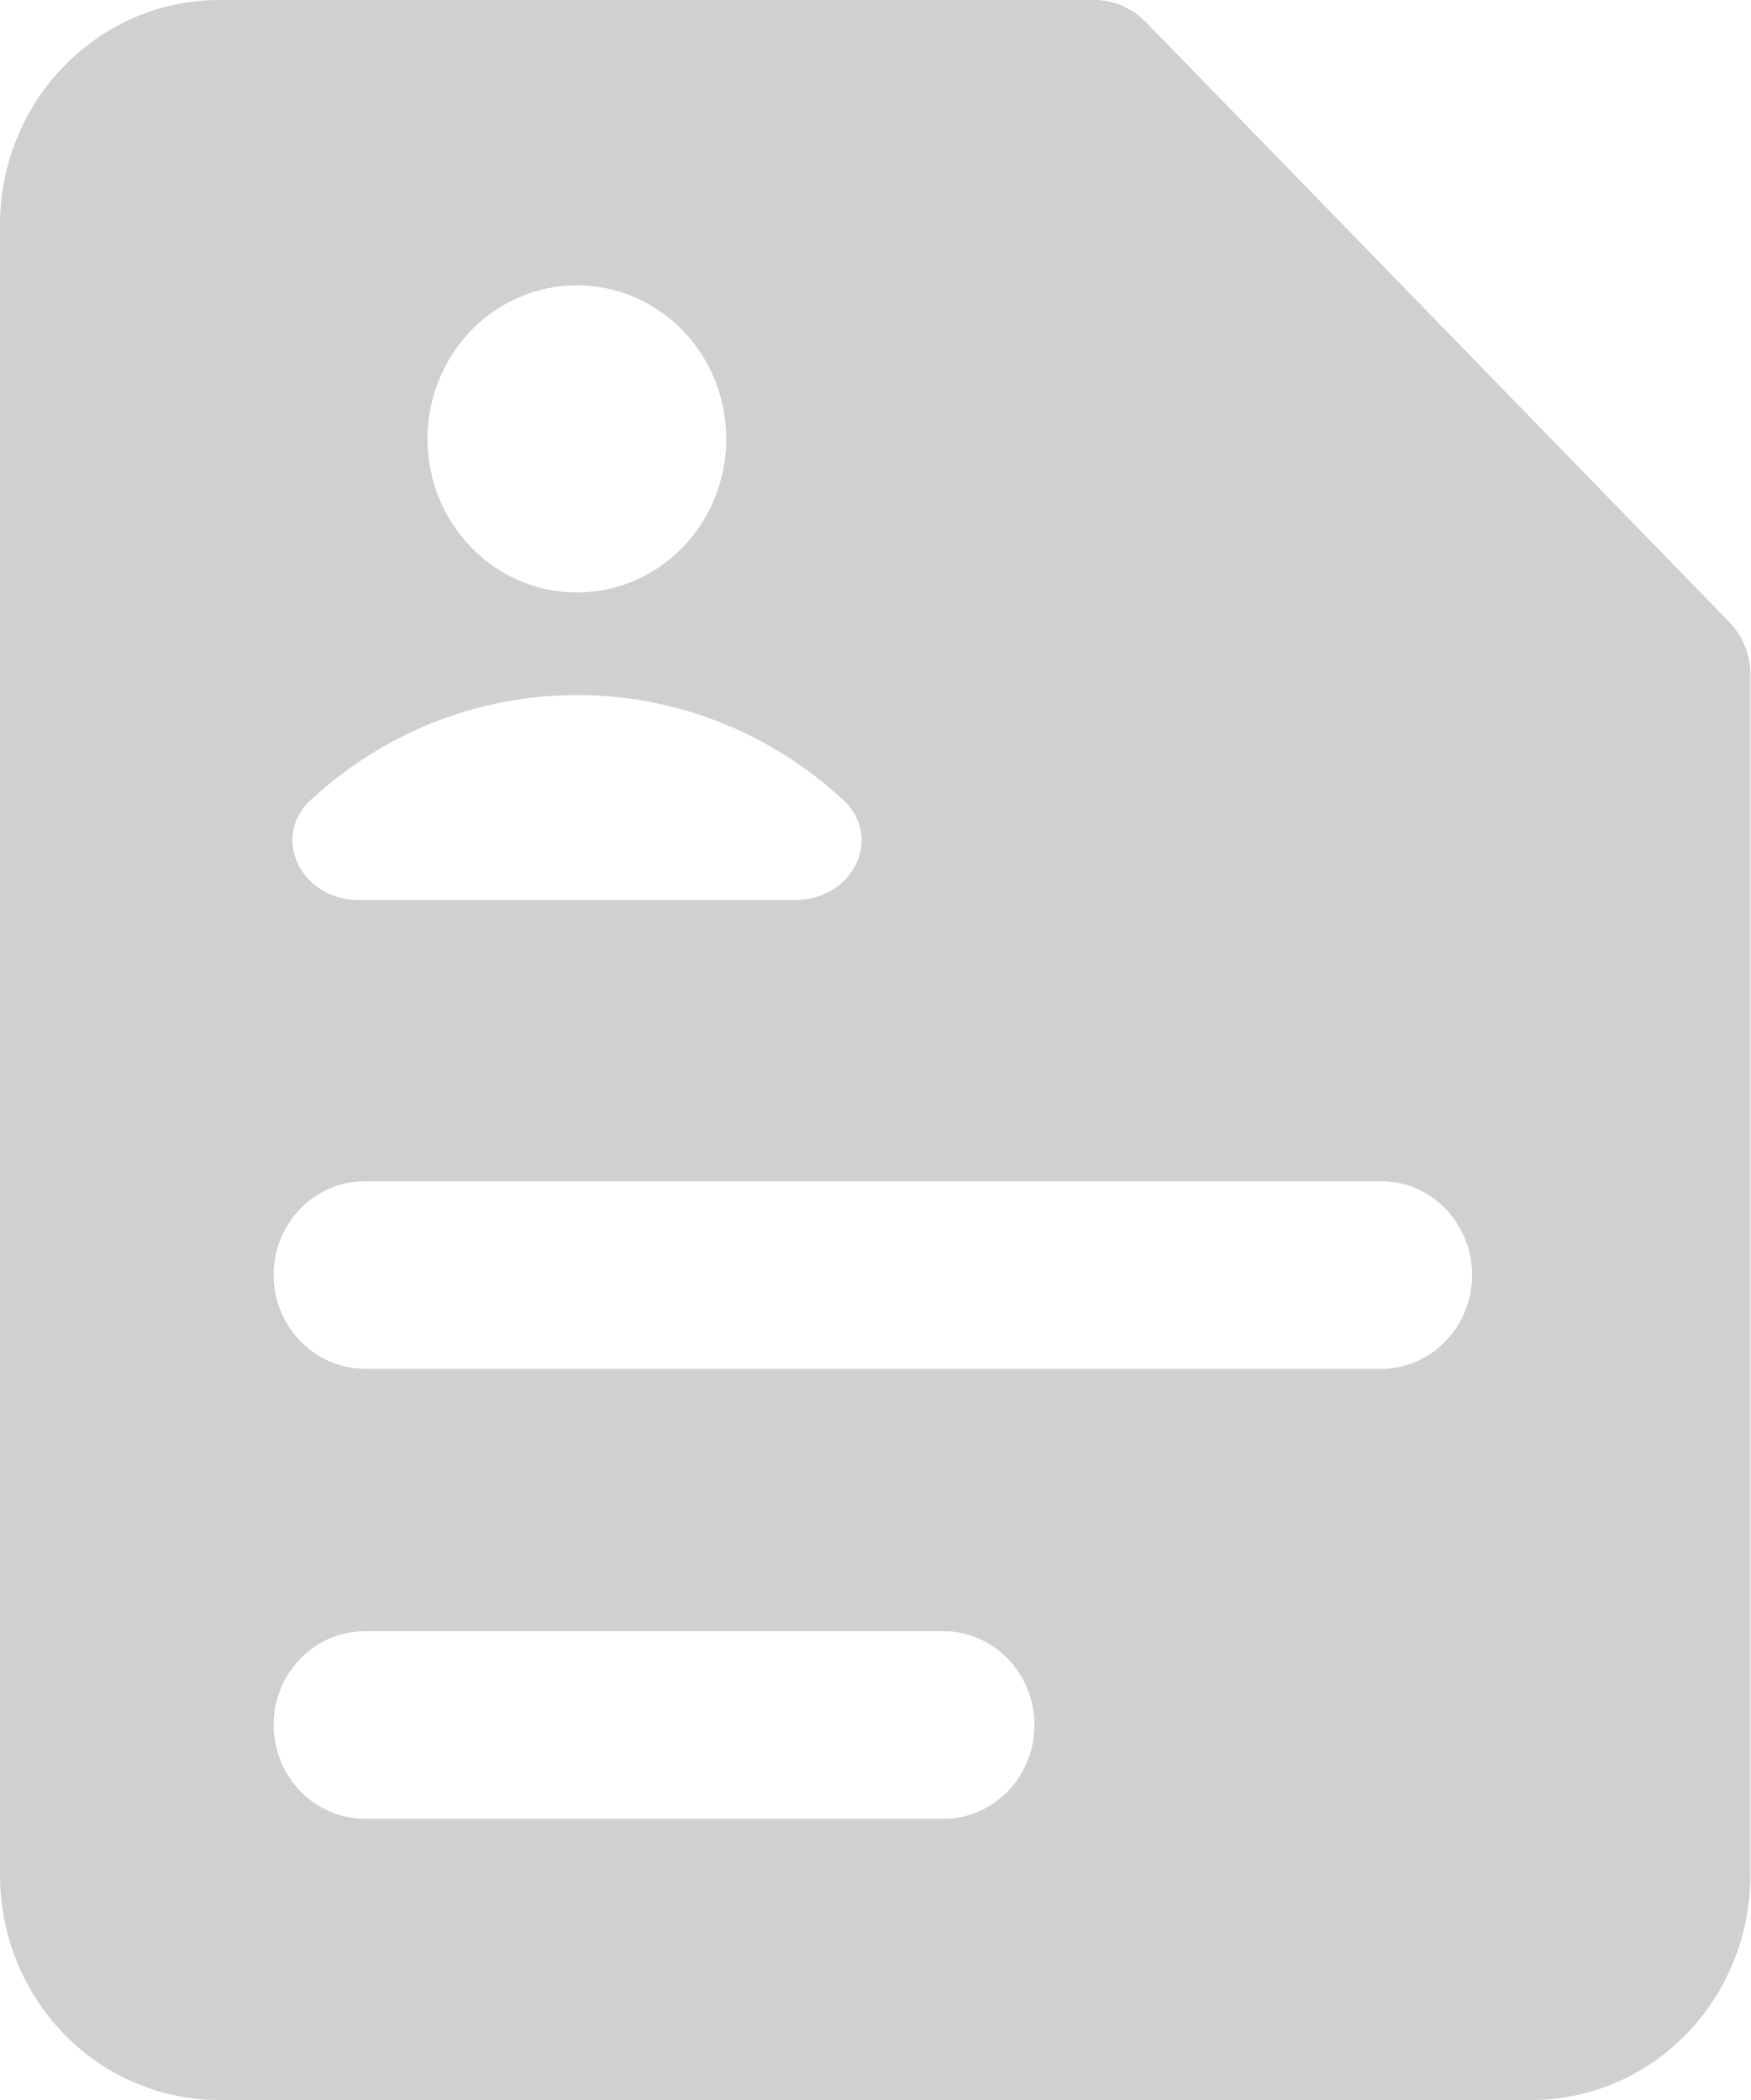
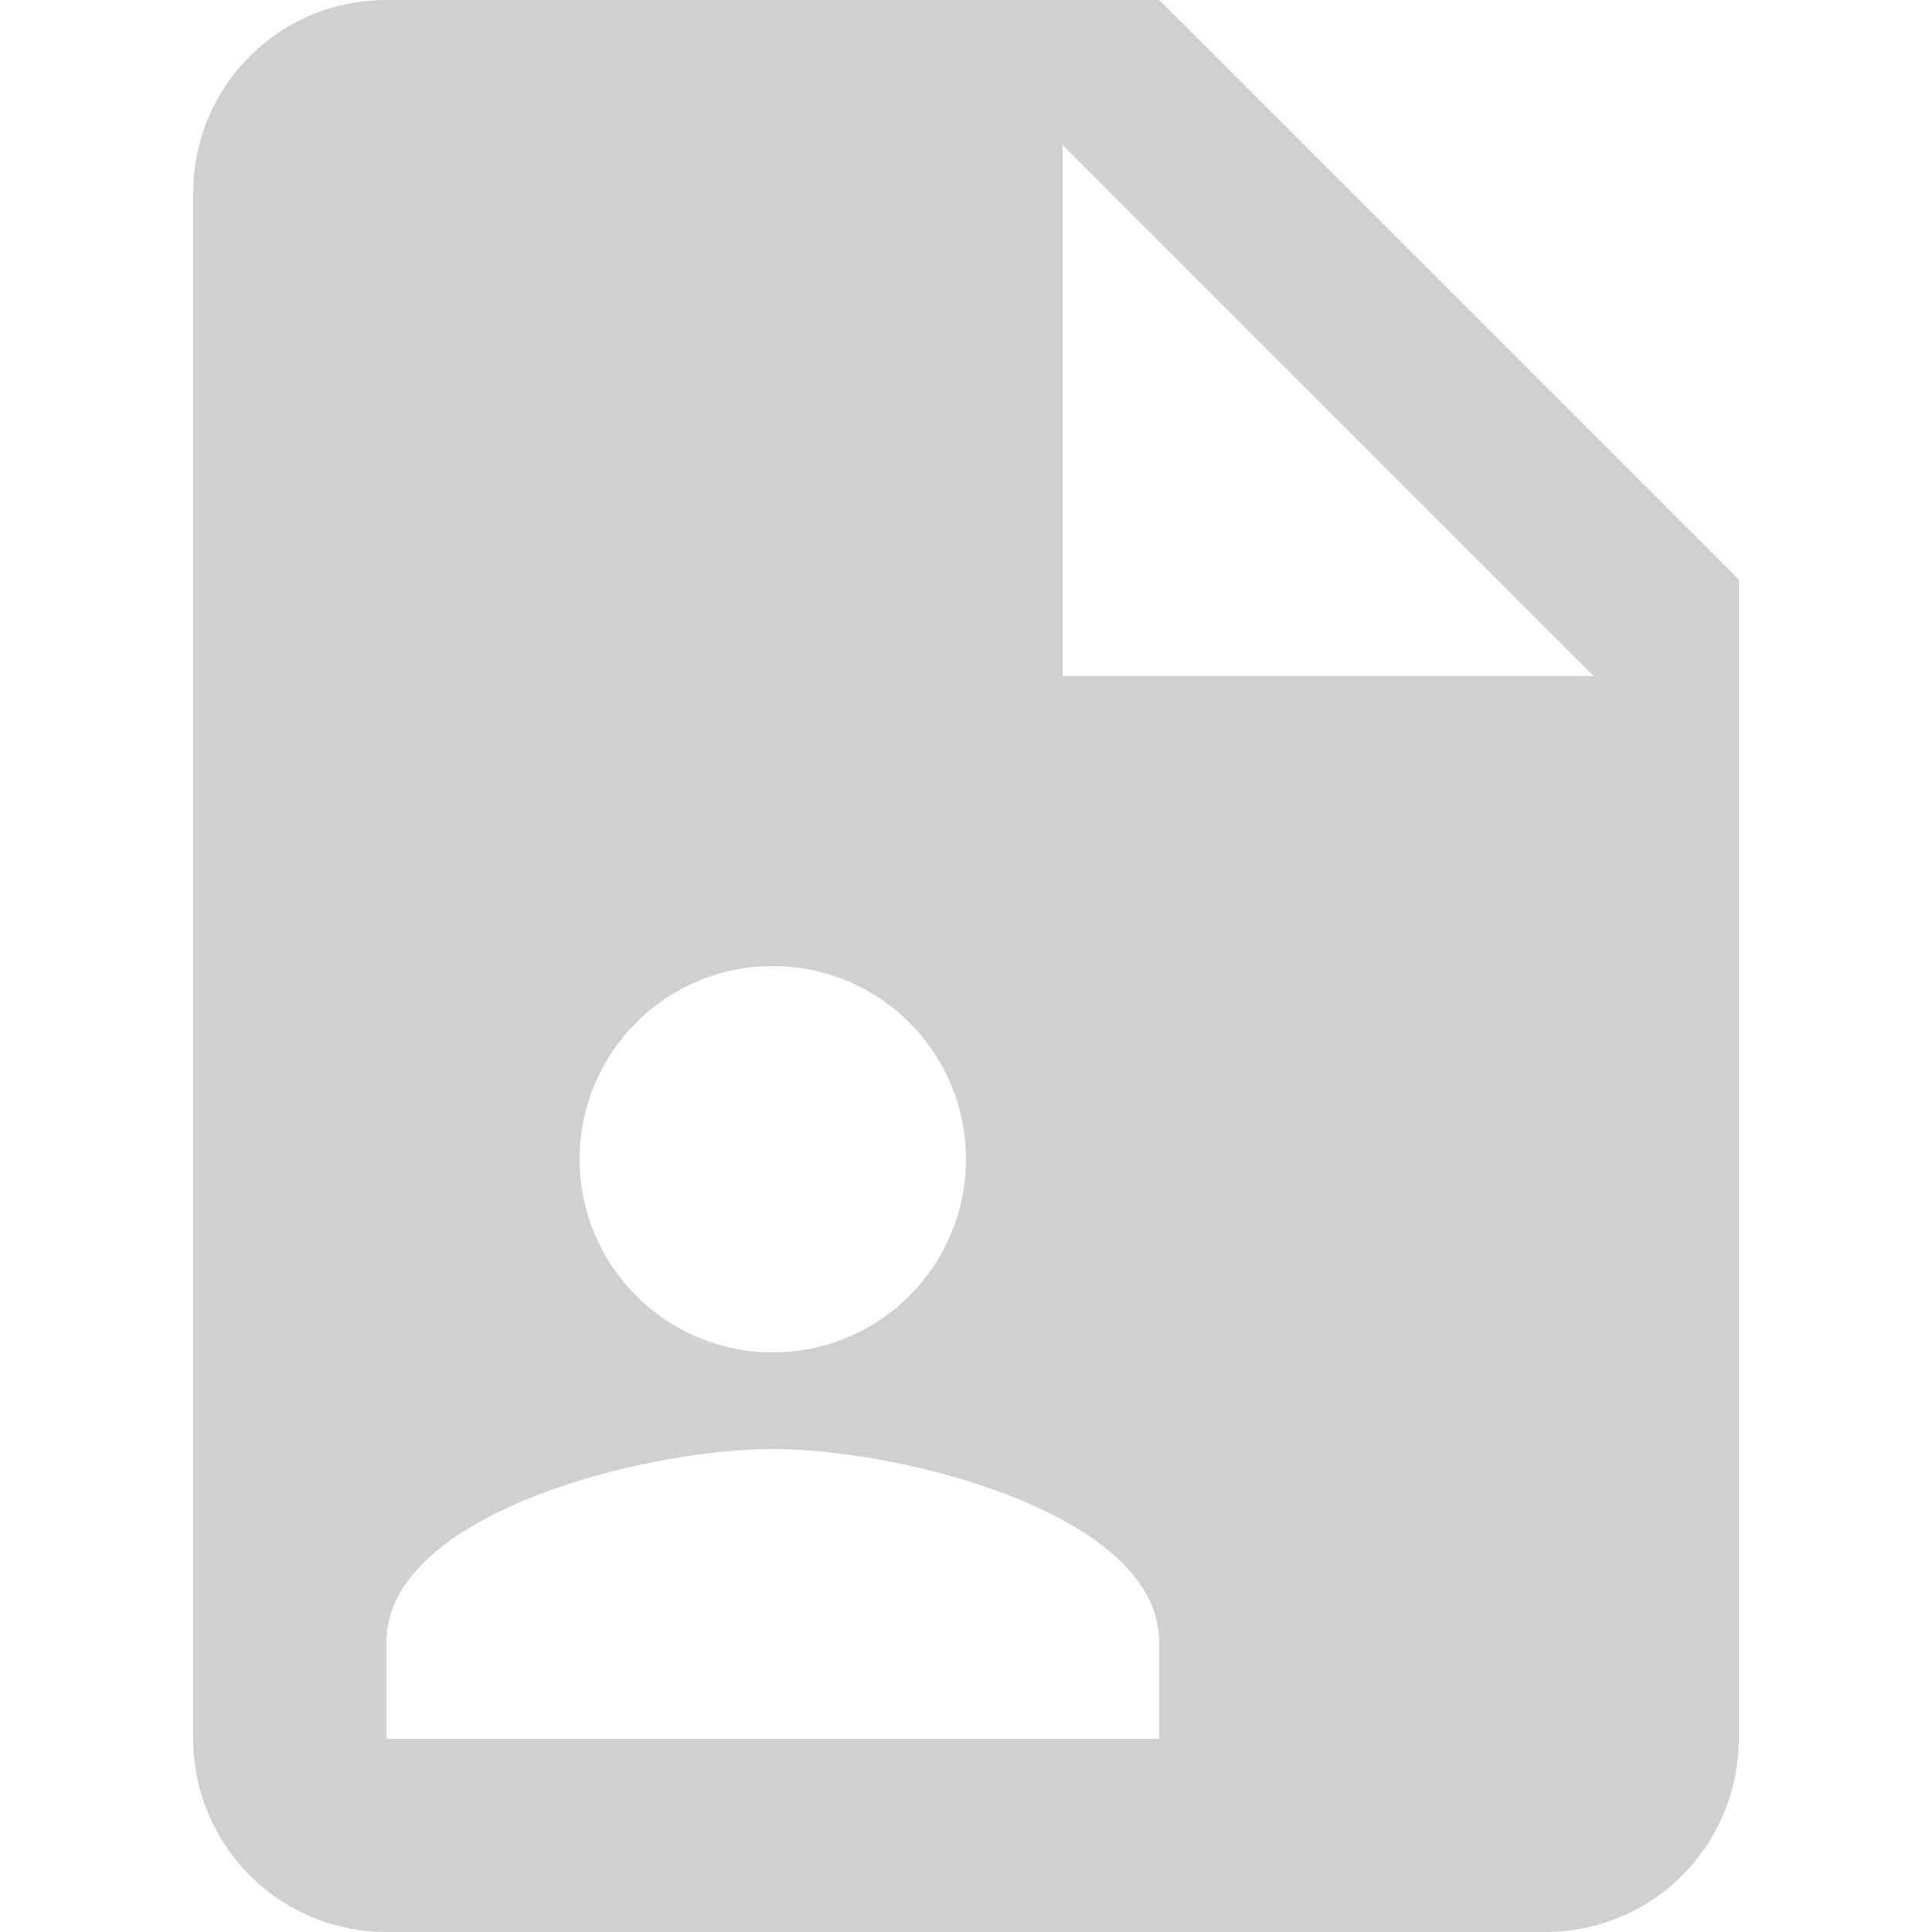
- <svg xmlns="http://www.w3.org/2000/svg" width="25" height="30" viewBox="0 0 25 30" fill="none">
-   <path fill-rule="evenodd" clip-rule="evenodd" d="M0.917 0.943C1.502 0.34 2.296 0.001 3.125 1.70891e-06H15.625C15.762 -0 15.898 0.027 16.024 0.081C16.151 0.135 16.266 0.213 16.363 0.313L24.696 8.884C24.793 8.984 24.869 9.102 24.921 9.232C24.974 9.363 25 9.502 25 9.643V26.786C25 27.638 24.671 28.456 24.085 29.059C23.499 29.661 22.704 30 21.875 30H3.125C2.296 30 1.501 29.661 0.915 29.059C0.329 28.456 0 27.638 0 26.786V3.214C0 2.361 0.329 1.543 0.917 0.943ZM8.24 8.464C8.52 8.464 8.797 8.408 9.056 8.297C9.315 8.187 9.55 8.025 9.748 7.822C9.946 7.618 10.103 7.376 10.21 7.11C10.318 6.843 10.373 6.558 10.373 6.27C10.373 5.982 10.318 5.697 10.21 5.43C10.103 5.164 9.946 4.922 9.748 4.718C9.55 4.515 9.315 4.353 9.056 4.243C8.797 4.132 8.52 4.076 8.24 4.076C7.674 4.076 7.131 4.307 6.731 4.718C6.331 5.13 6.106 5.688 6.106 6.27C6.106 6.852 6.331 7.41 6.731 7.822C7.131 8.233 7.674 8.464 8.24 8.464ZM3.908 18.214C3.908 17.475 4.49 16.875 5.208 16.875H19.792C20.124 16.894 20.437 17.043 20.666 17.291C20.896 17.54 21.024 17.87 21.024 18.212C21.025 18.555 20.898 18.885 20.669 19.134C20.441 19.384 20.128 19.534 19.796 19.554H5.213C4.867 19.554 4.536 19.413 4.291 19.161C4.047 18.91 3.909 18.57 3.908 18.214ZM3.908 24.643C3.908 23.904 4.49 23.304 5.208 23.304H13.542C13.874 23.322 14.187 23.471 14.416 23.72C14.646 23.969 14.774 24.298 14.774 24.641C14.775 24.983 14.648 25.313 14.419 25.563C14.191 25.812 13.878 25.962 13.546 25.982H5.213C4.867 25.982 4.536 25.841 4.291 25.59C4.047 25.339 3.909 24.998 3.908 24.643ZM8.242 9.93C6.783 9.93 5.452 10.494 4.446 11.421C3.848 11.972 4.315 12.857 5.117 12.857H11.363C12.167 12.857 12.633 11.972 12.035 11.421C10.993 10.459 9.643 9.927 8.242 9.93Z" fill="#D0D0D0" />
+ <svg xmlns="http://www.w3.org/2000/svg" width="30" height="30" viewBox="0 0 30 30" fill="none">
+   <path d="M16.5 10.5H24.75L16.5 2.25V10.5ZM6 0H18L27 9V27C27 27.796 26.684 28.559 26.121 29.121C25.559 29.684 24.796 30 24 30H6C5.204 30 4.441 29.684 3.879 29.121C3.316 28.559 3 27.796 3 27V3C3 1.335 4.335 0 6 0ZM18 27V25.5C18 23.505 13.995 22.5 12 22.5C10.005 22.5 6 23.505 6 25.5V27H18ZM12 15C11.204 15 10.441 15.316 9.879 15.879C9.316 16.441 9 17.204 9 18C9 18.796 9.316 19.559 9.879 20.121C10.441 20.684 11.204 21 12 21C12.796 21 13.559 20.684 14.121 20.121C14.684 19.559 15 18.796 15 18C15 17.204 14.684 16.441 14.121 15.879C13.559 15.316 12.796 15 12 15Z" fill="#D0D0D0" />
</svg>
